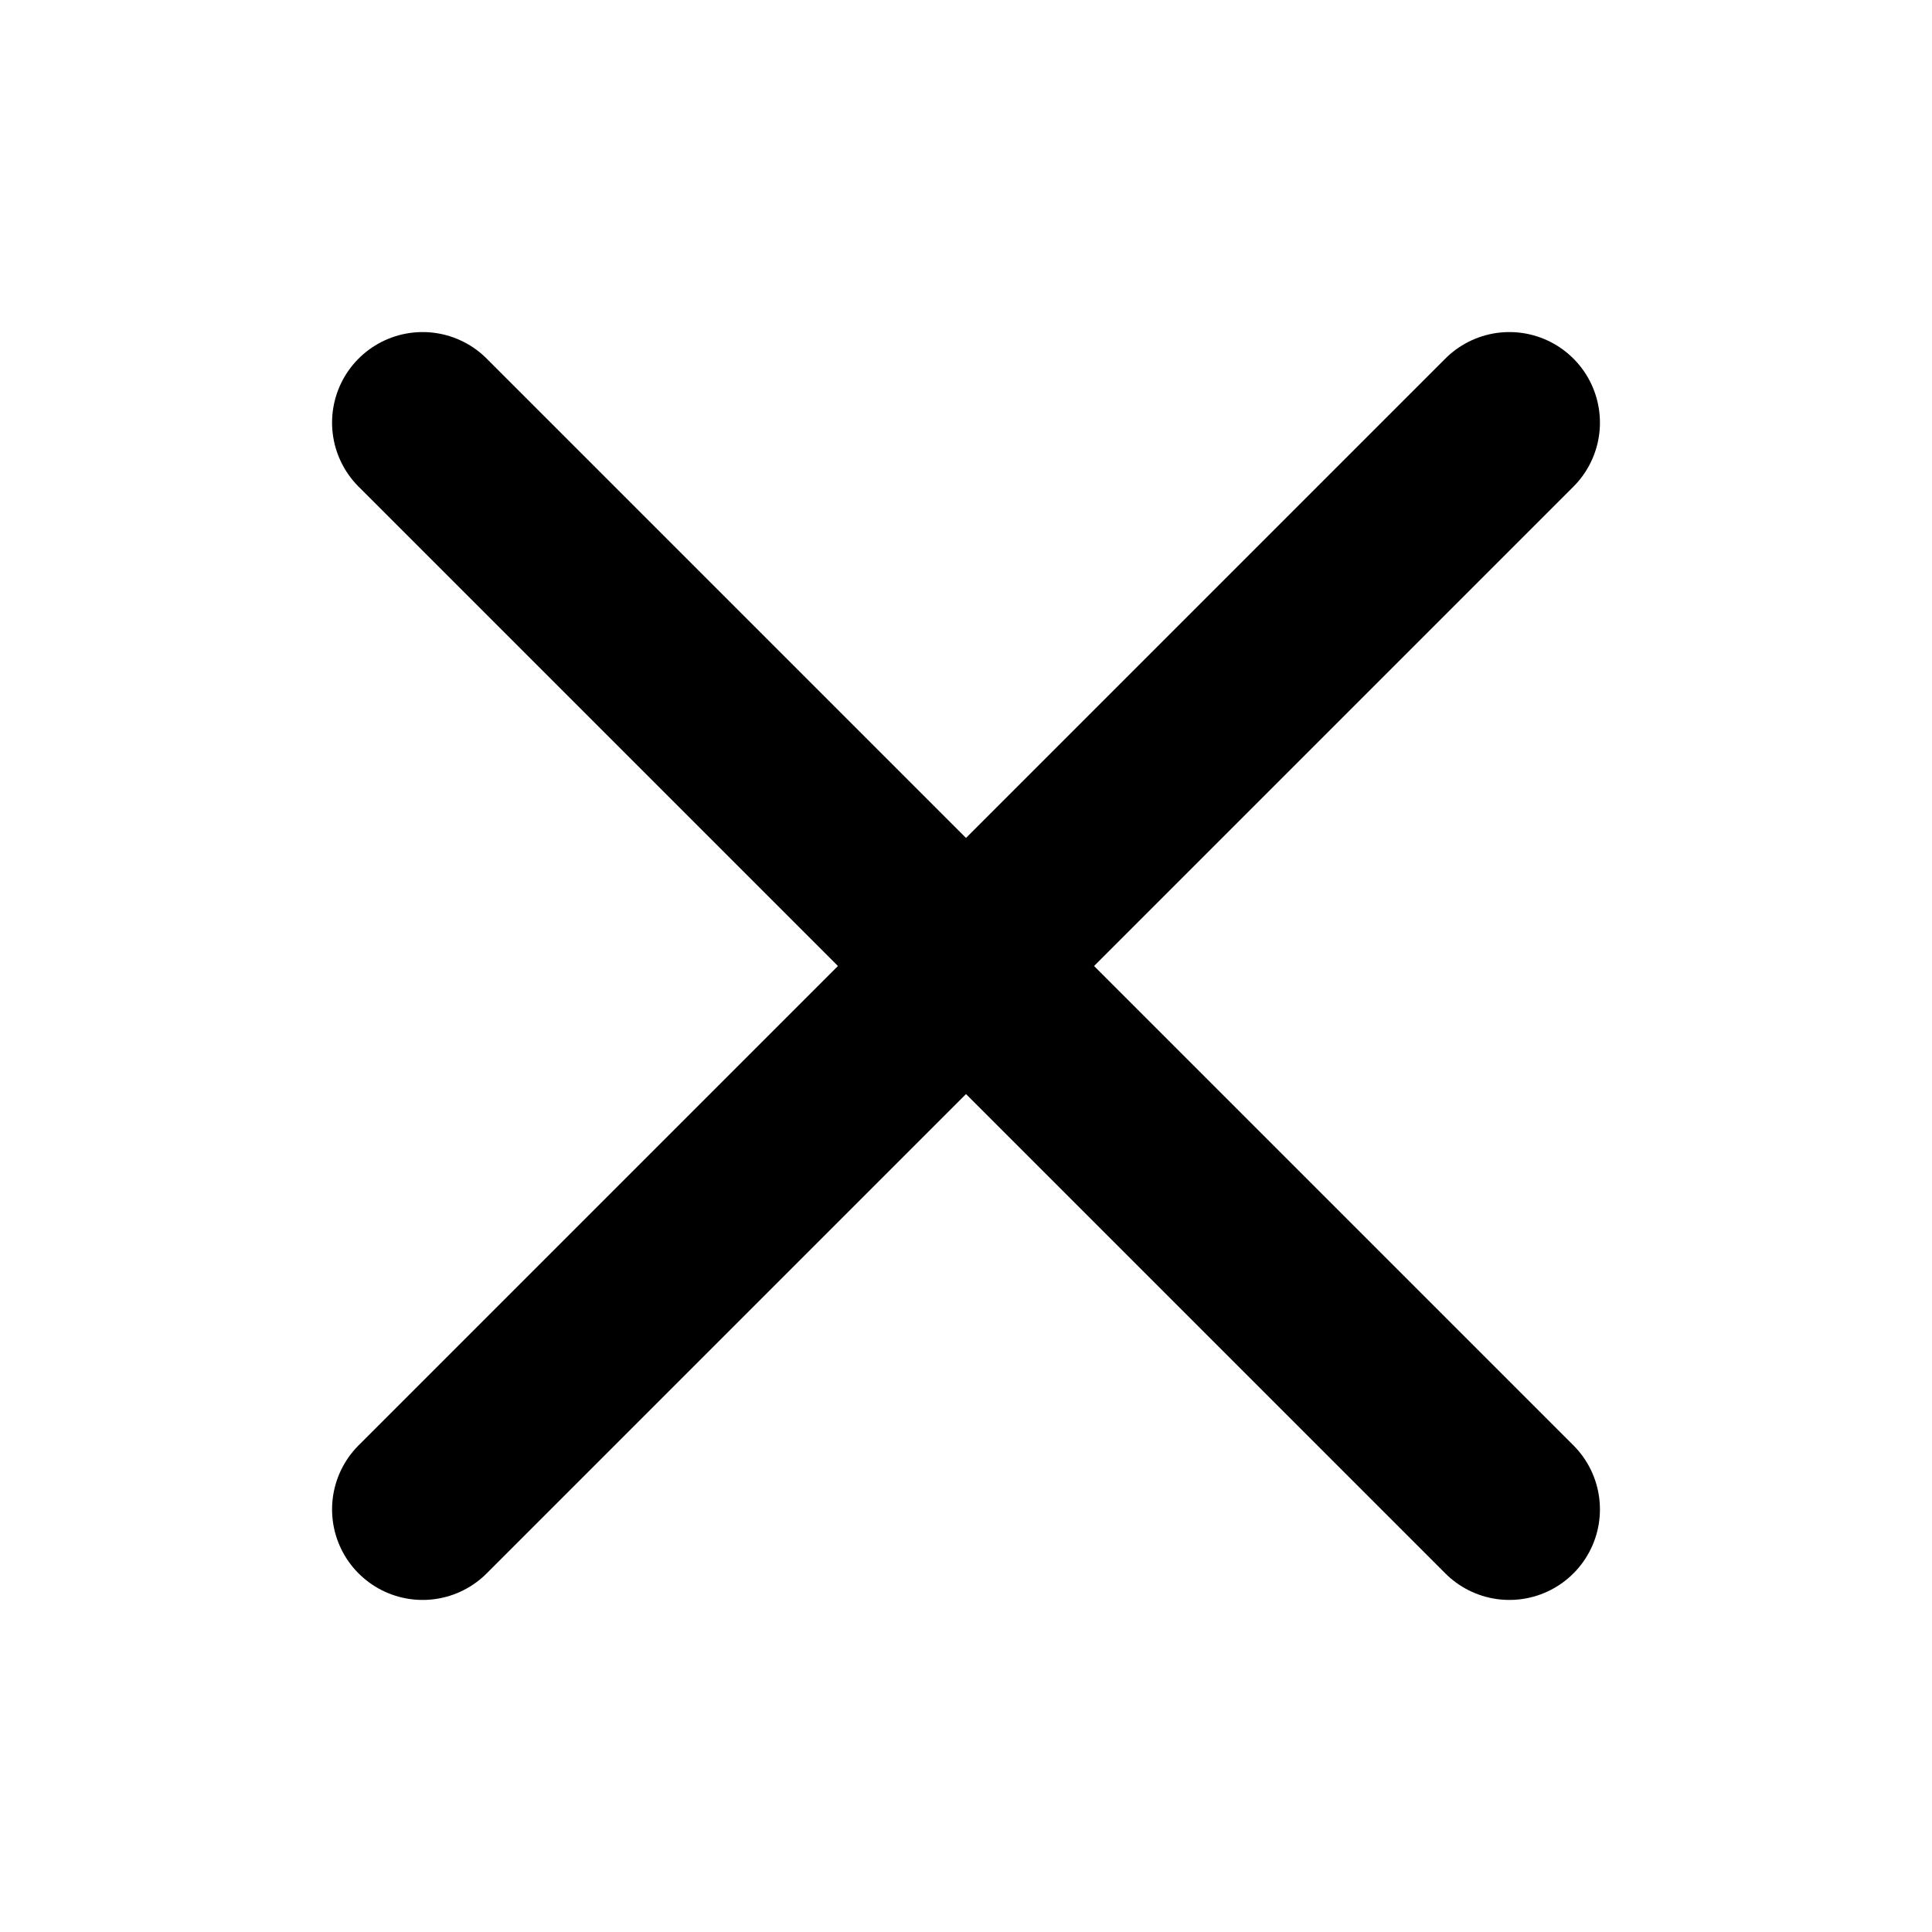
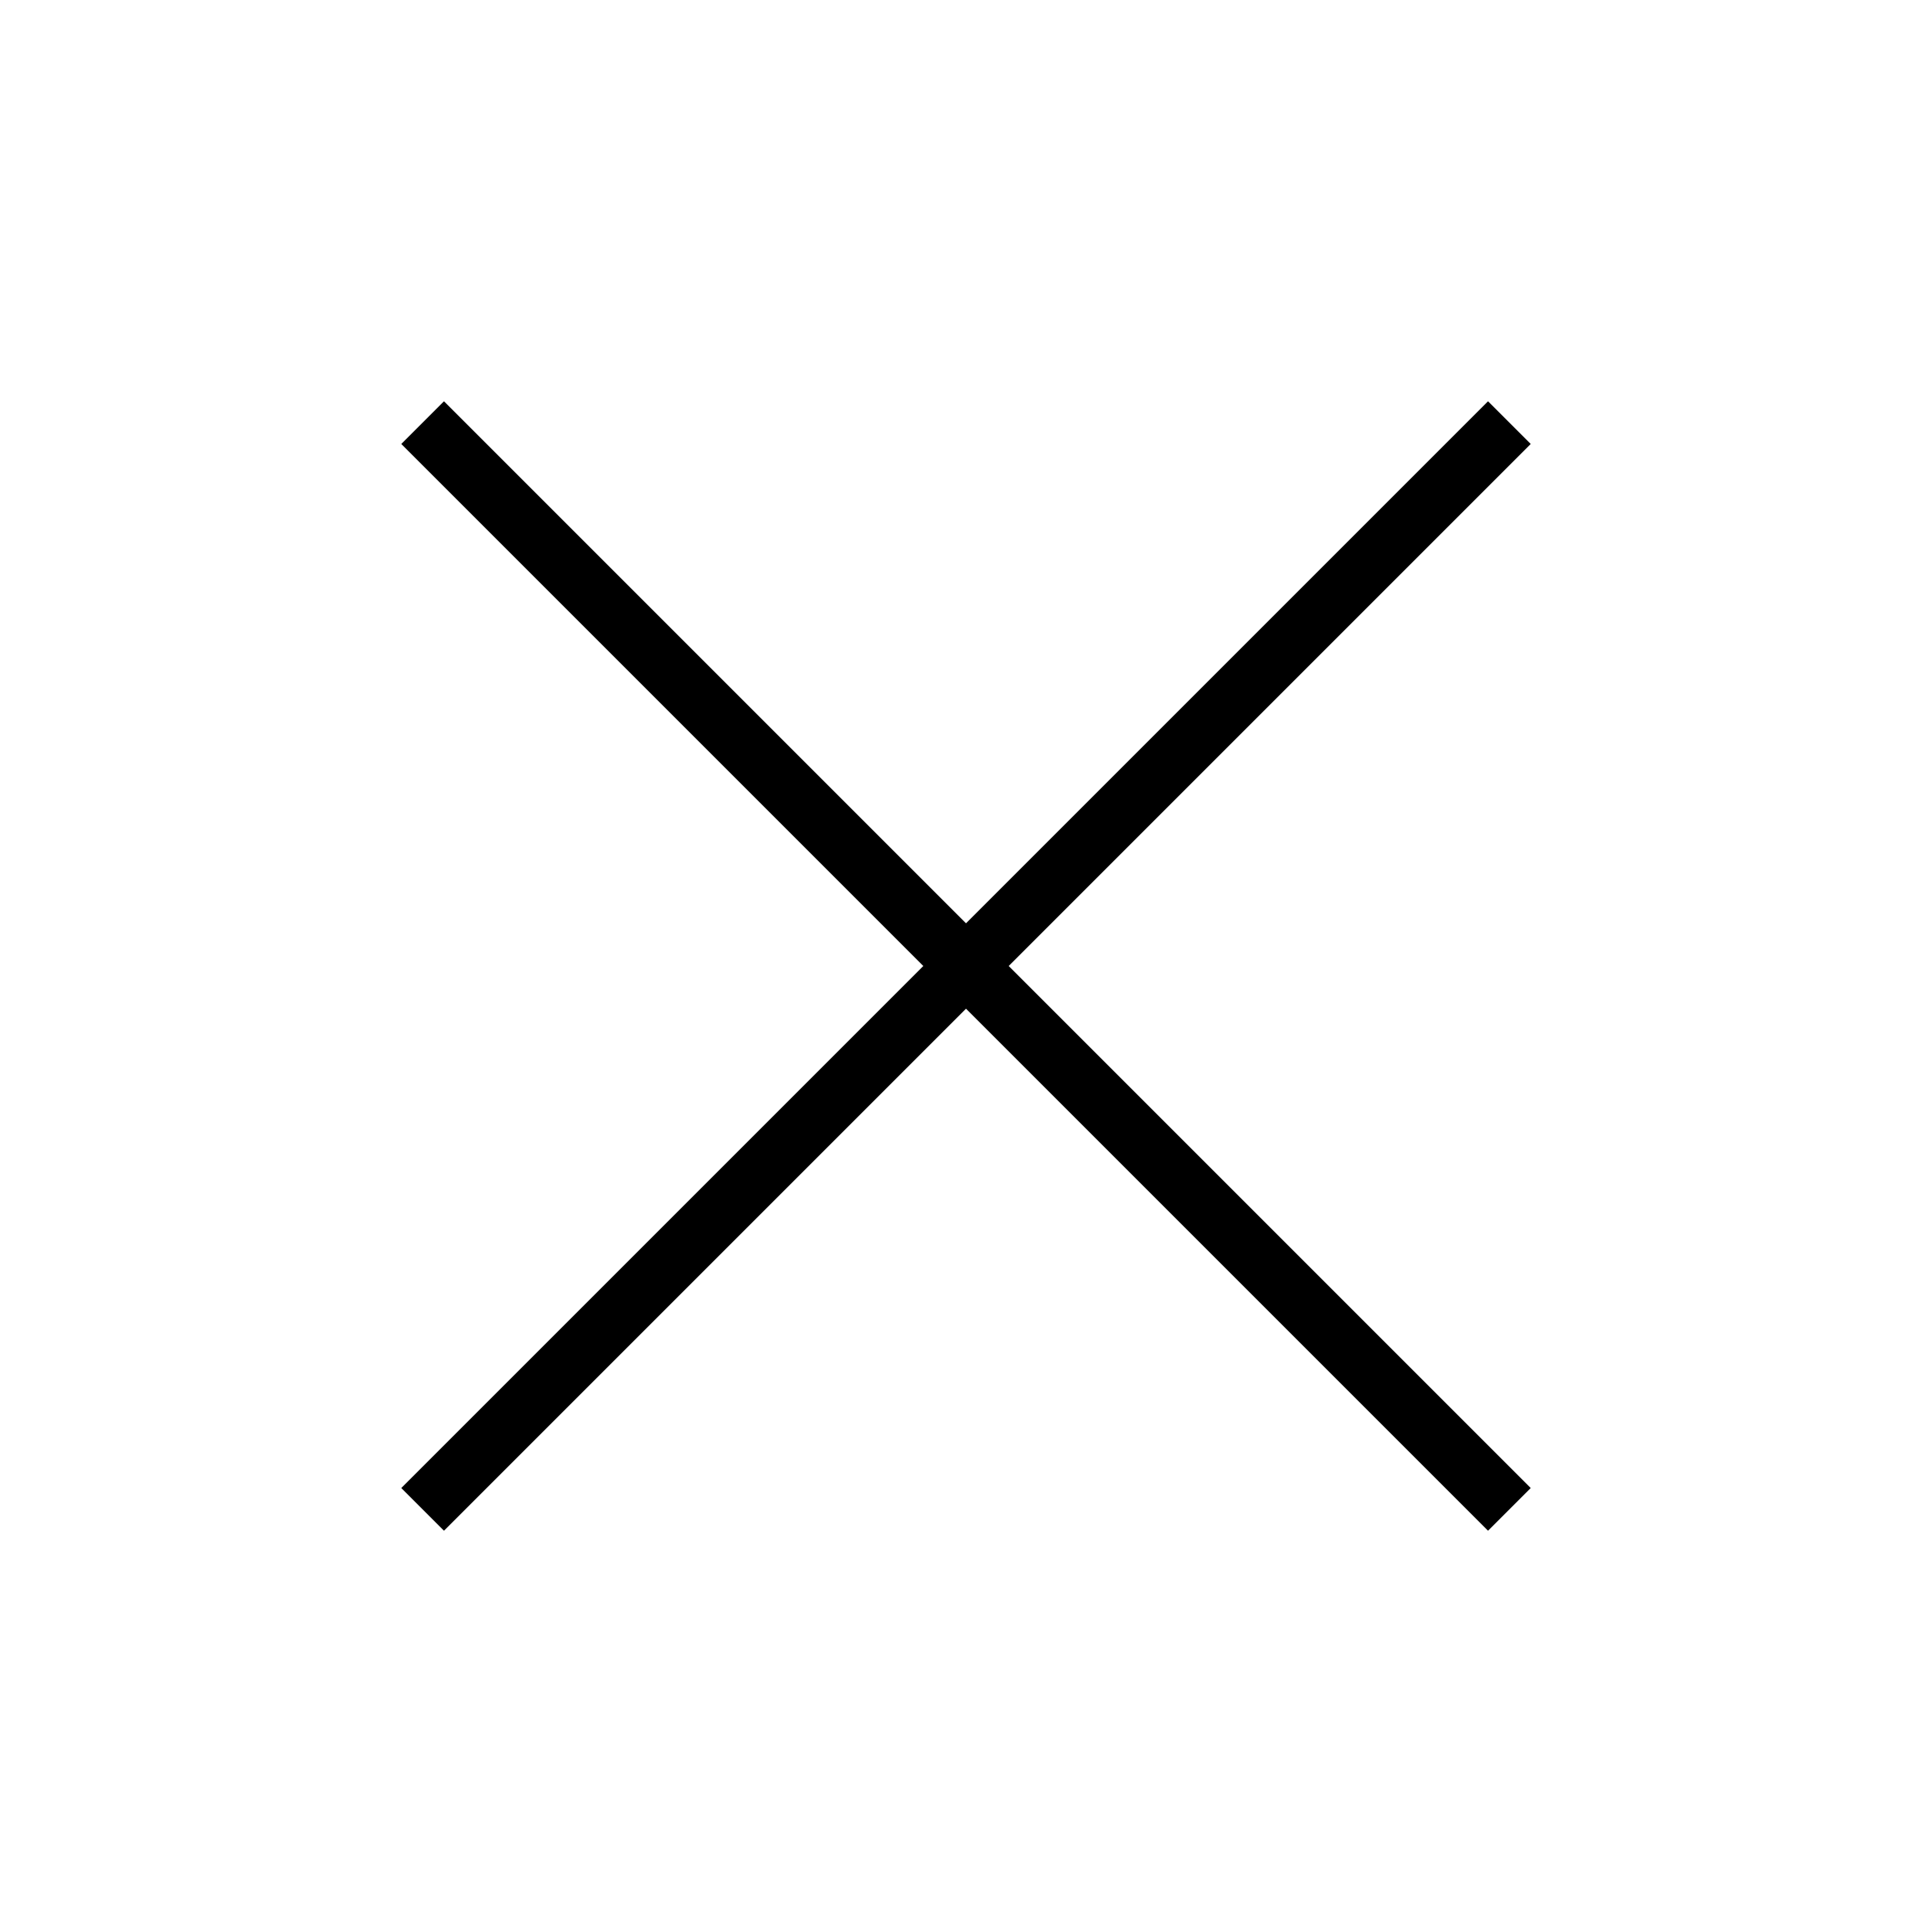
<svg xmlns="http://www.w3.org/2000/svg" width="32" height="32" viewBox="0 0 32 32" fill="none">
-   <path d="M25 7L7 25" stroke="black" stroke-width="3" stroke-linecap="round" stroke-linejoin="round" />
-   <path d="M25 25L7 7" stroke="black" stroke-width="3" stroke-linecap="round" stroke-linejoin="round" />
+   <path d="M25 7L7 25" stroke="black" strokeWidth="3" strokeLinecap="round" strokeLinejoin="round" />
+   <path d="M25 25L7 7" stroke="black" strokeWidth="3" strokeLinecap="round" strokeLinejoin="round" />
</svg>
